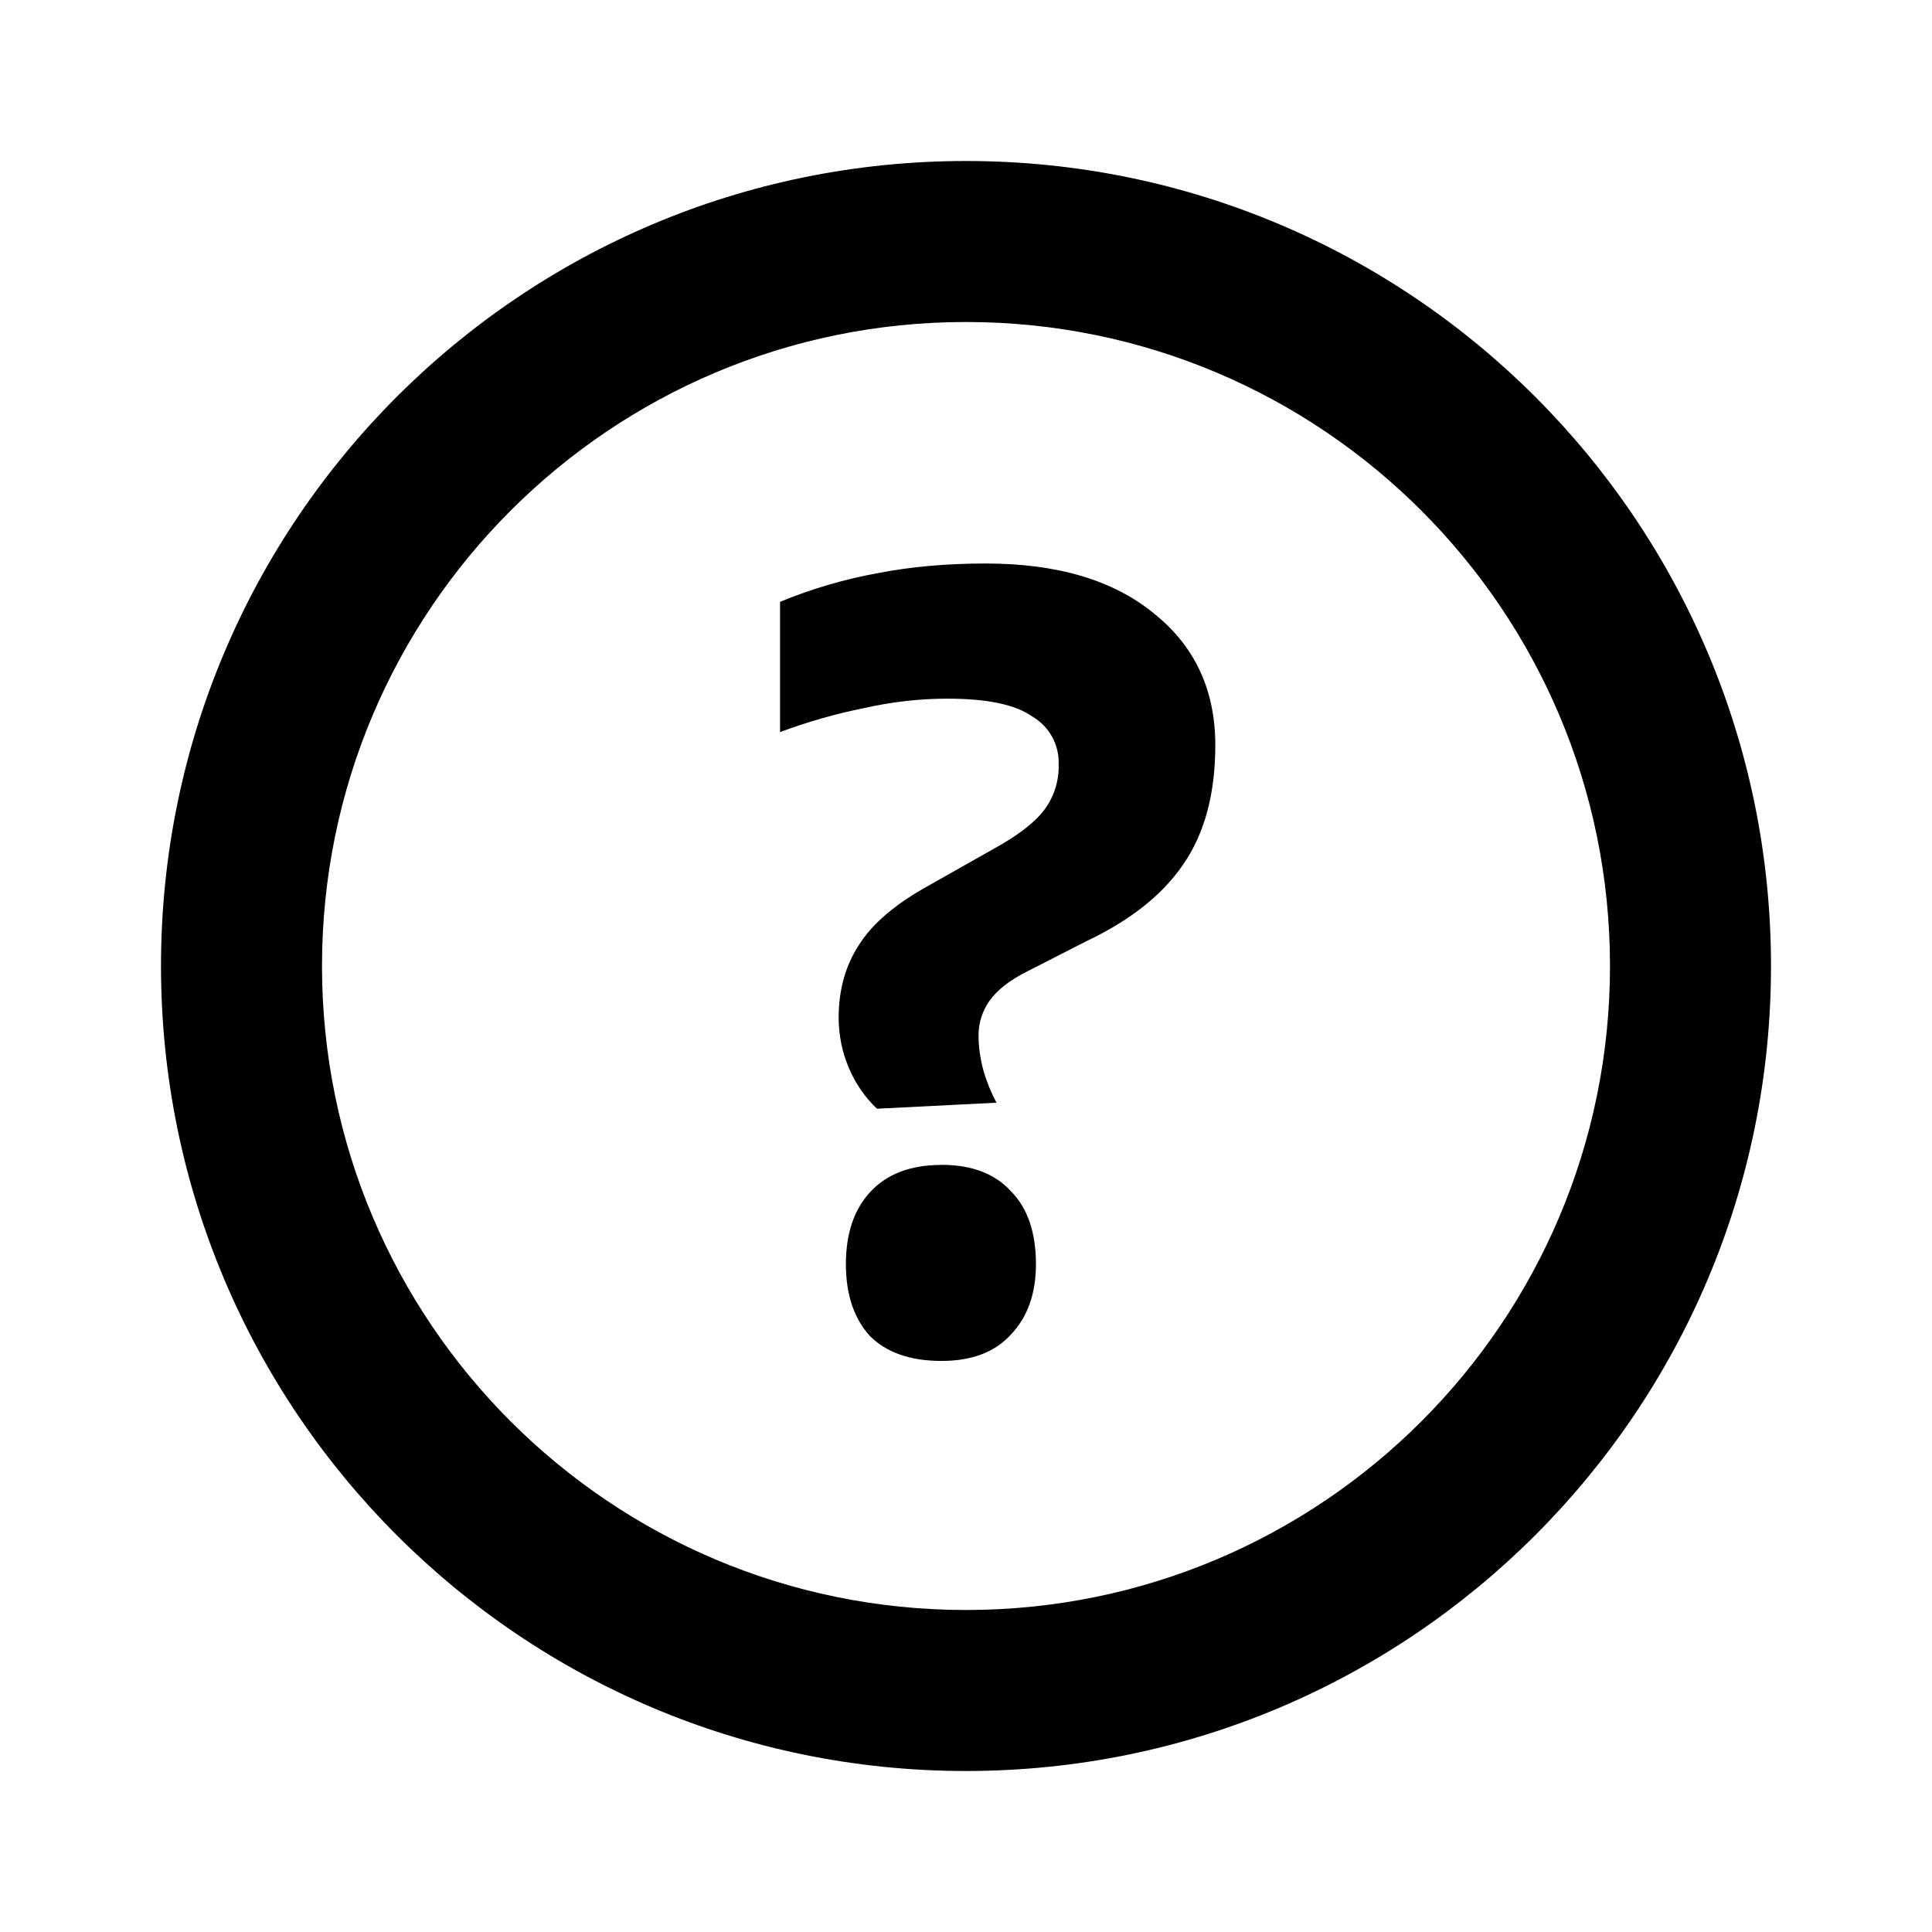
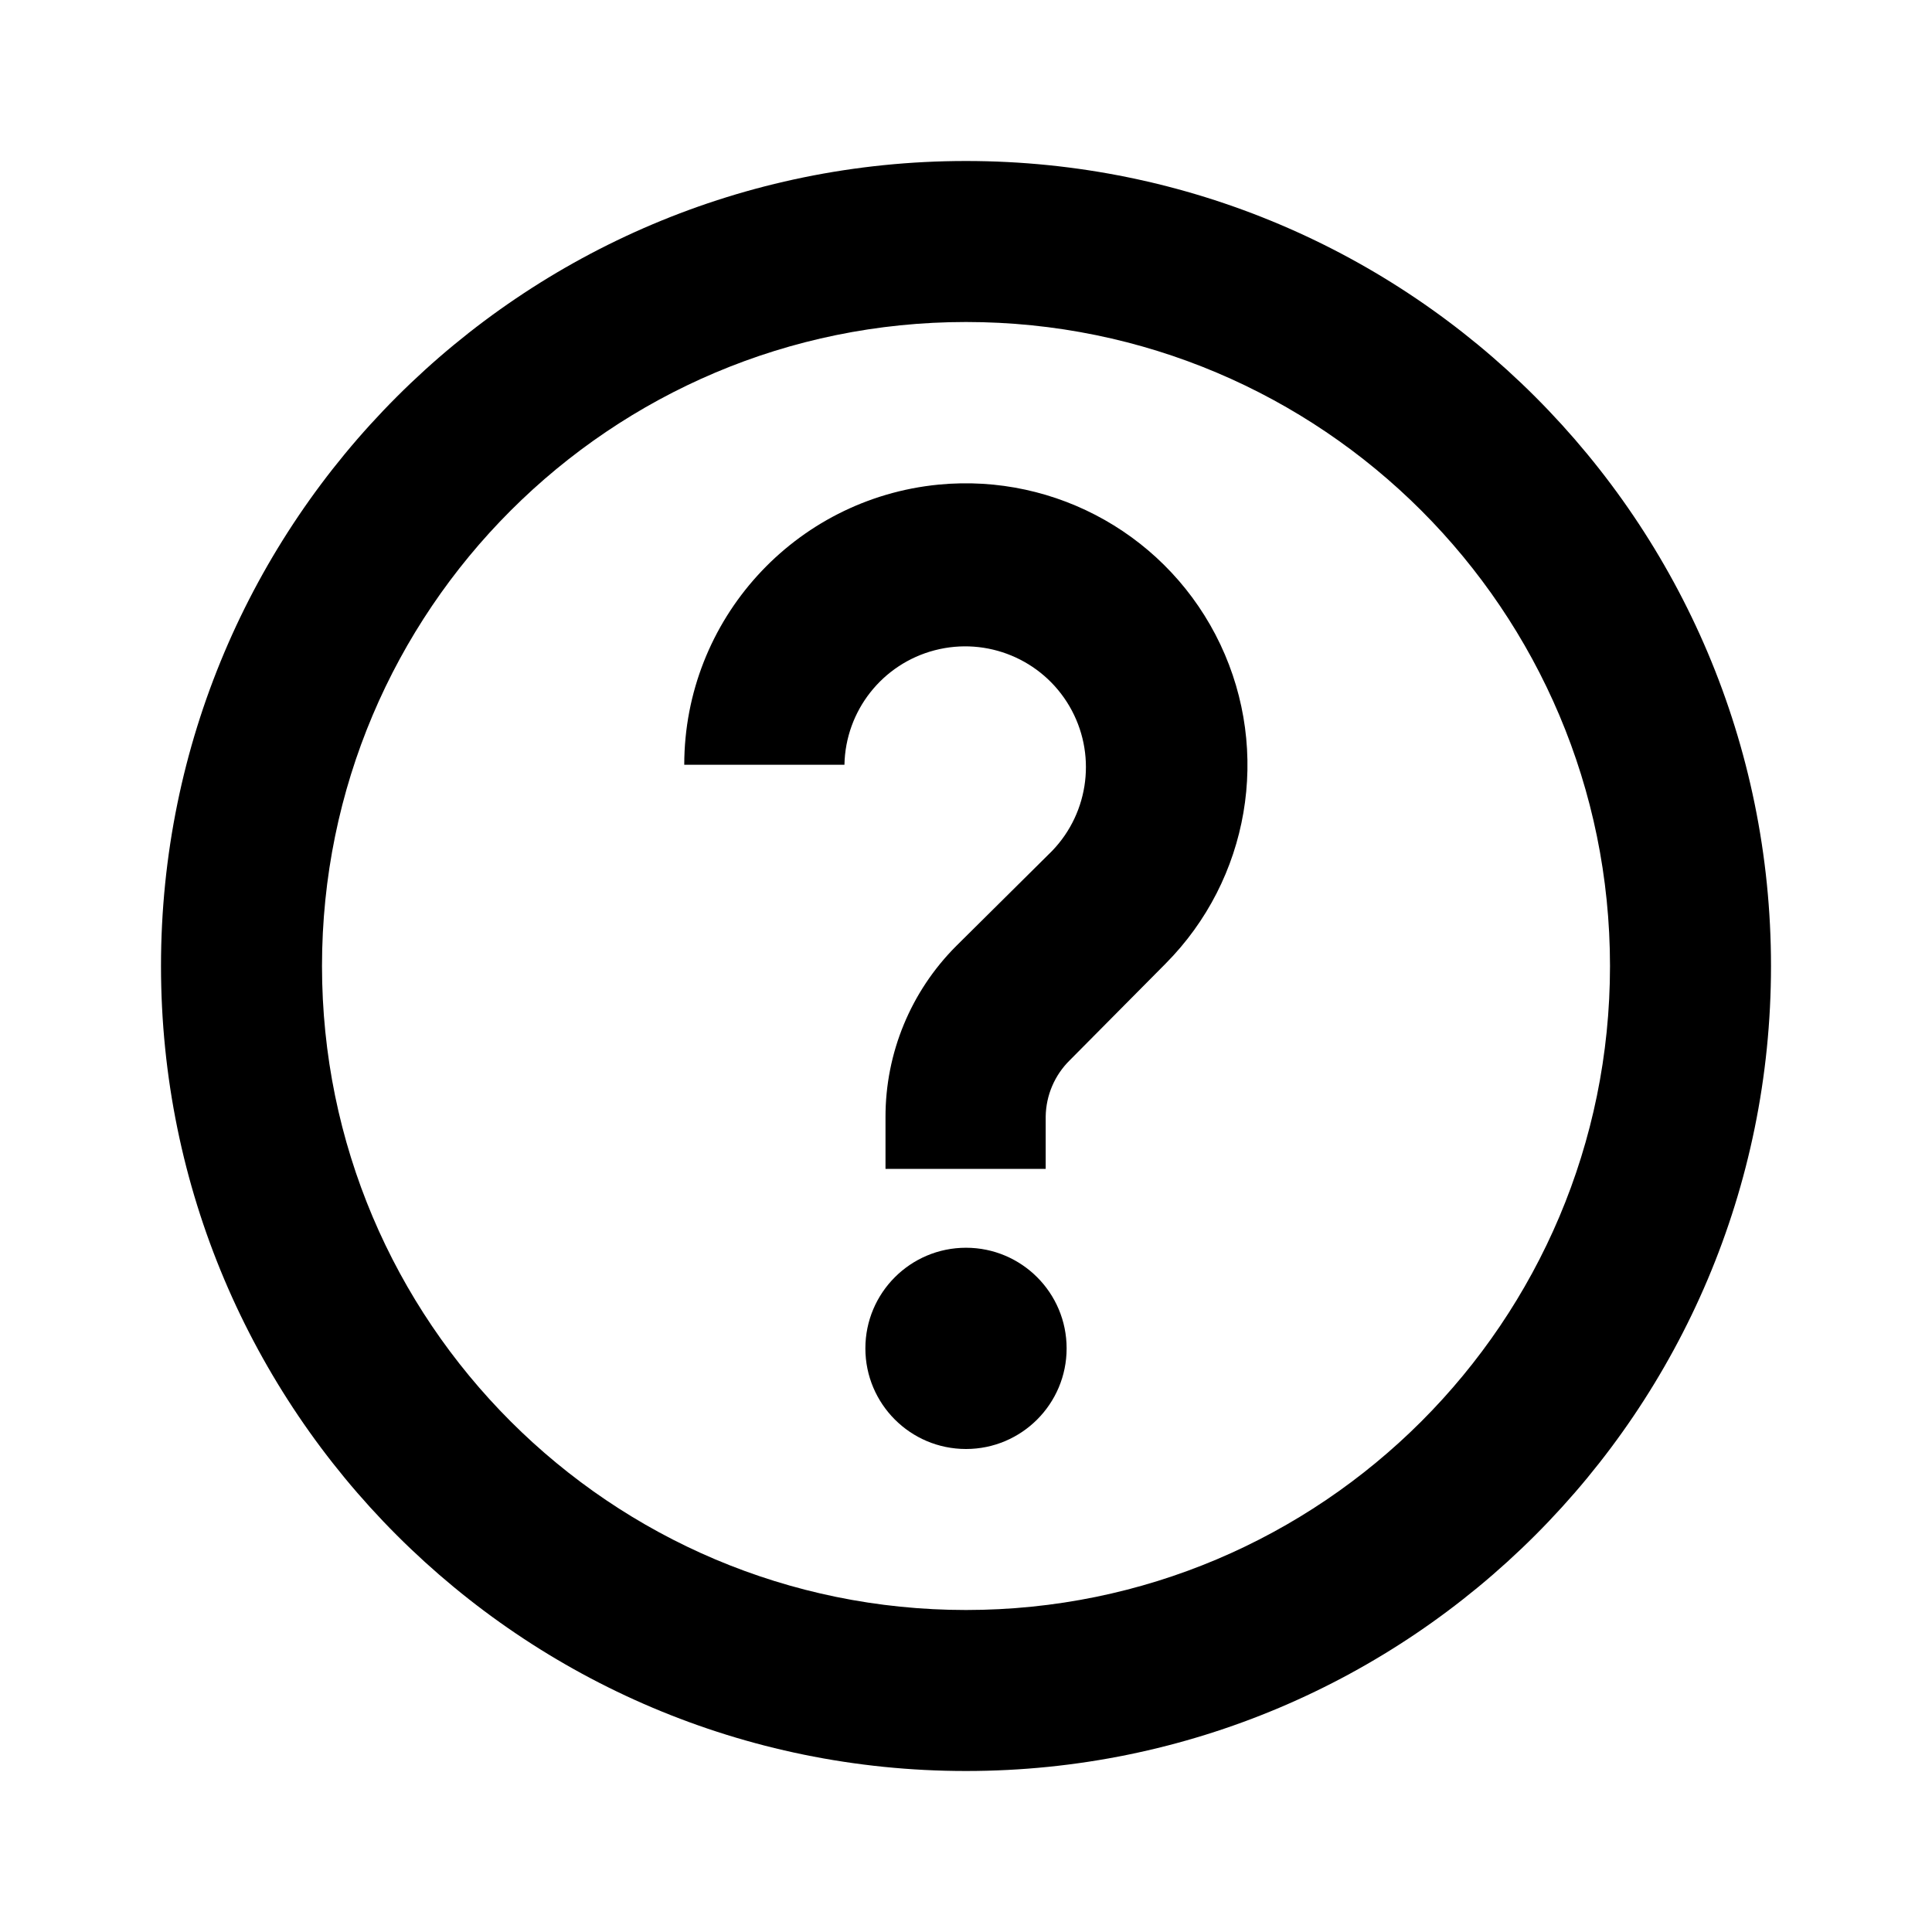
<svg xmlns="http://www.w3.org/2000/svg" viewBox="0 0 24 24">
-   <path fill="currentColor" d="M11.695 14.47q.564 0 .862.327.311.312.312.906 0 .55-.312.876-.297.327-.862.327-.58 0-.89-.311-.297-.328-.297-.892t.297-.89q.311-.342.89-.342M12.245 7q1.337 0 2.094.624.758.608.758 1.634 0 .907-.402 1.485-.386.564-1.202.95l-.728.372q-.327.162-.475.37a.74.74 0 0 0-.134.431q0 .208.06.43.06.21.163.402l-1.485.075a1.5 1.5 0 0 1-.342-.49 1.6 1.6 0 0 1-.134-.64q0-.519.253-.906.252-.4.876-.742l.787-.445q.46-.252.639-.49a.9.9 0 0 0 .178-.565.66.66 0 0 0-.327-.594q-.313-.222-1.054-.222-.52 0-1.04.118-.52.104-1.04.297V7.476a6 6 0 0 1 1.218-.357Q11.518 7 12.245 7" />
-   <path fill="currentColor" d="M12 2c5.523 0 10 4.477 10 10s-4.477 10-10 10S2 17.523 2 12 6.477 2 12 2m0 2a8 8 0 1 0 0 16 8 8 0 0 0 0-16" />
+   <path fill="currentColor" d="M12 15.5a1.25 1.25 0 1 1 0 2.5 1.25 1.25 0 0 1 0-2.5m-.34-9.48a3.5 3.5 0 0 1 2.82 5.95l-1.19 1.2a1 1 0 0 0-.3.7v.65H11v-.64a3 3 0 0 1 .88-2.13l1.19-1.18a1.5 1.5 0 1 0-2.58-1.07H8.5a3.5 3.5 0 0 1 3.16-3.48" />
+   <path fill="currentColor" d="M12 2a10 10 0 1 1 0 20 10 10 0 0 1 0-20m0 2a8 8 0 1 0 0 16 8 8 0 0 0 0-16" />
</svg>
